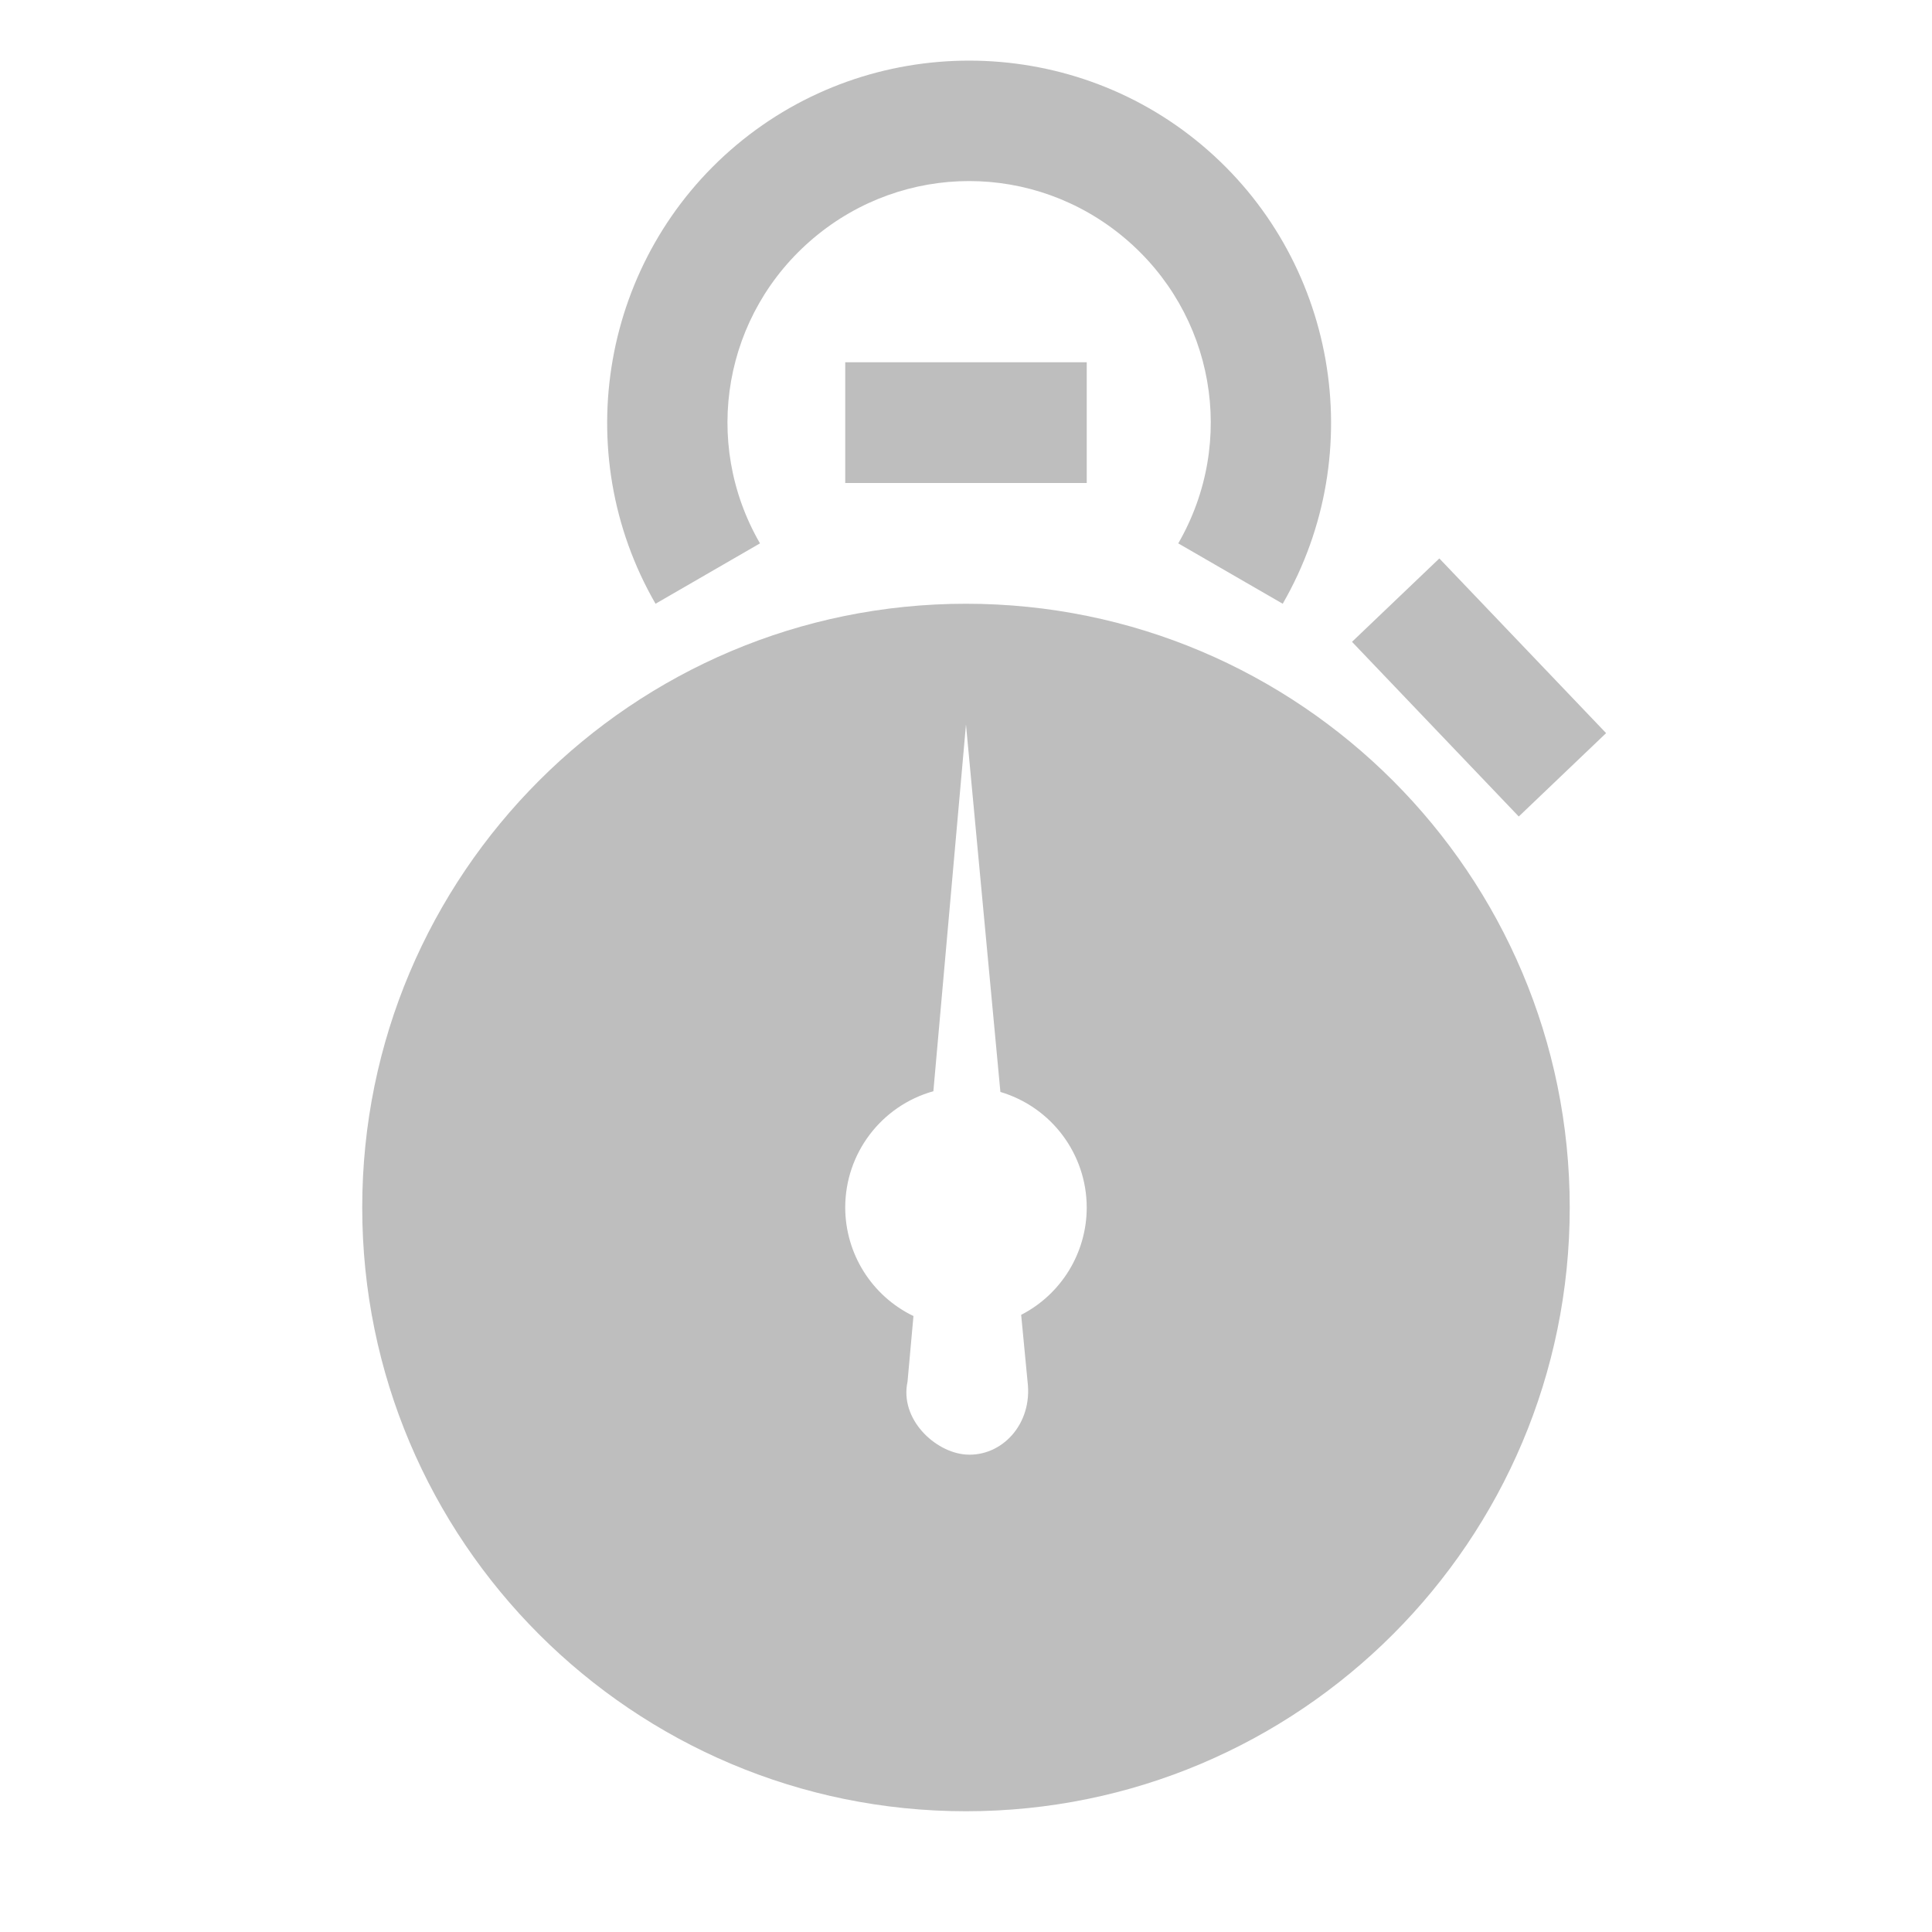
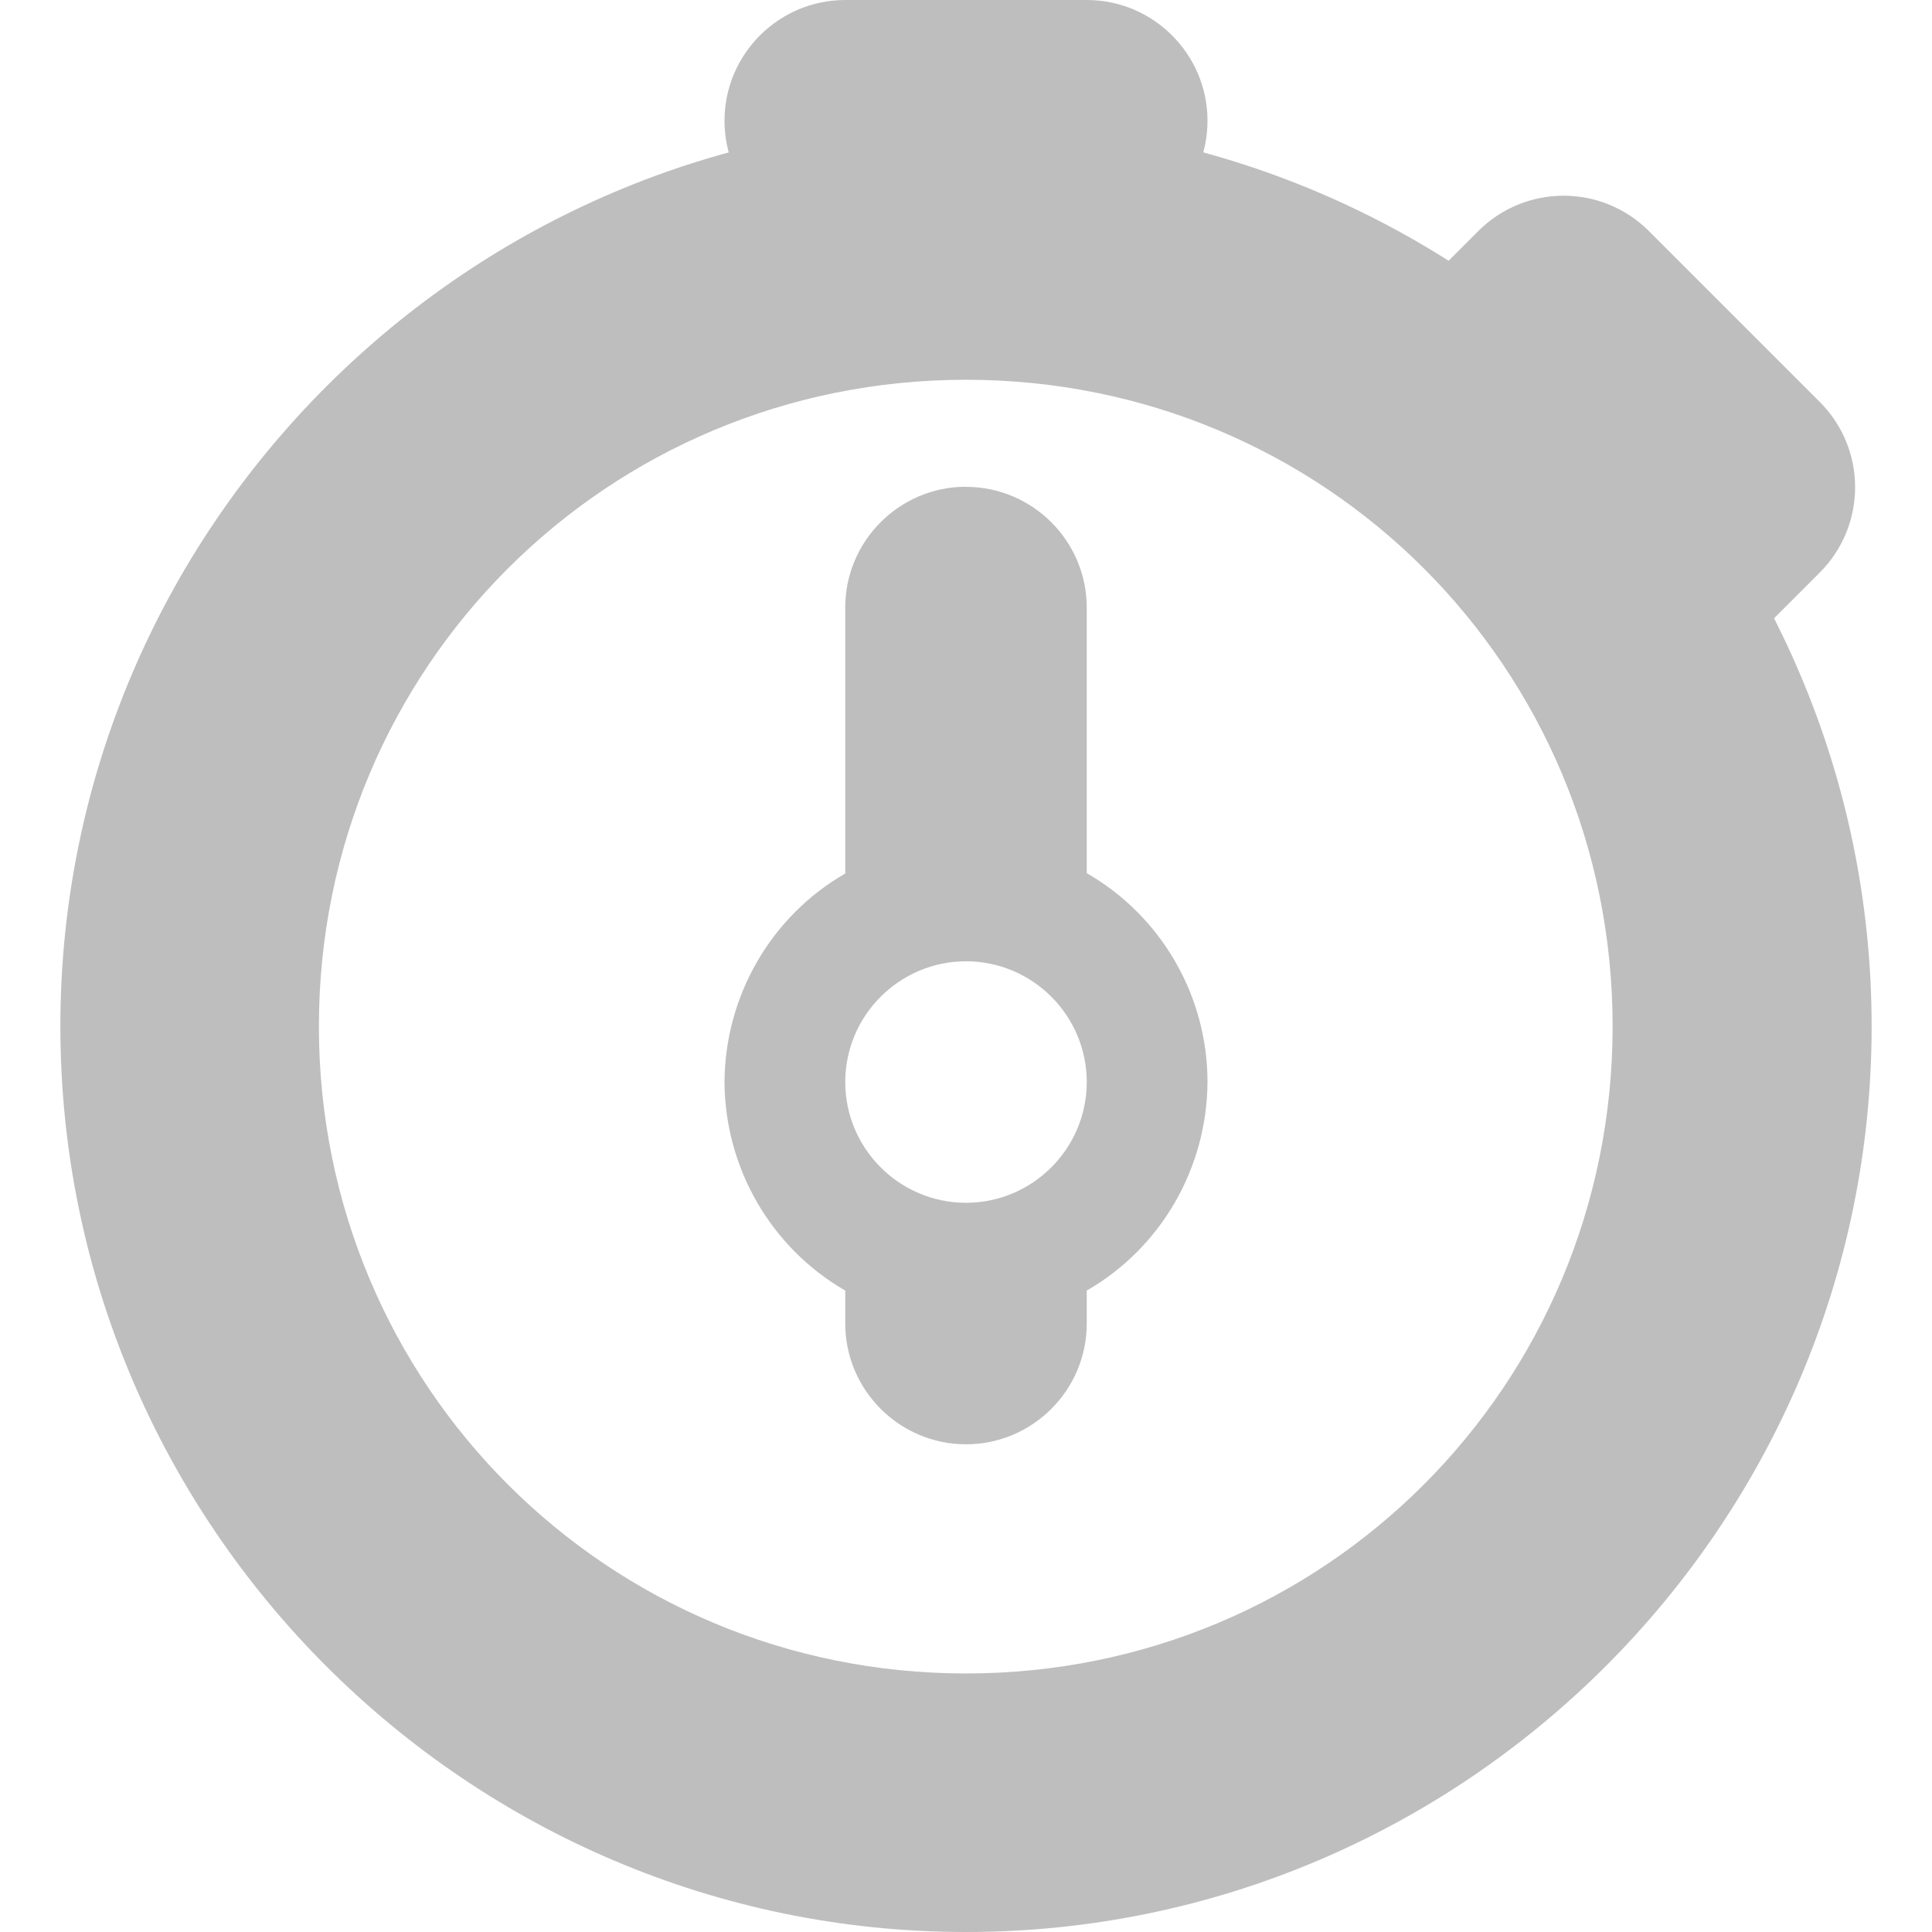
- <svg xmlns="http://www.w3.org/2000/svg" xmlns:ns1="http://www.openswatchbook.org/uri/2009/osb" height="16" id="svg7384" version="1.1" width="16">
-   <defs id="defs7386">
-     <linearGradient id="linearGradient7212" ns1:paint="solid">
-       <stop id="stop7214" offset="0" style="stop-color:#000000;stop-opacity:1;" />
-     </linearGradient>
-   </defs>
-   <g id="layer9" style="display:inline" transform="translate(-523.0002,105)">
-     <path d="m 531,-100 c -2.761,0 -5,2.239 -5,5 0,2.761 2.239,5 5,5 2.761,0 5,-2.239 5,-5 0,-2.761 -2.239,-5 -5,-5 z m 0,1 0.285,3.043 A 1,1 0 0 1 532,-95 a 1,1 0 0 1 -0.543,0.889 l 0.053,0.553 c 0.044,0.354 -0.216,0.624 -0.51,0.604 -0.257,-0.018 -0.551,-0.294 -0.484,-0.604 l 0.049,-0.543 A 1,1 0 0 1 530,-95 a 1,1 0 0 1 0.73,-0.963 L 531,-99 Z" id="path9349" style="color:#000000;clip-rule:nonzero;display:inline;overflow:visible;visibility:visible;opacity:1;isolation:auto;mix-blend-mode:normal;color-interpolation:sRGB;color-interpolation-filters:linearRGB;solid-color:#000000;solid-opacity:1;fill:#bebebe;fill-opacity:1;fill-rule:nonzero;stroke:none;stroke-width:2;stroke-linecap:butt;stroke-linejoin:miter;stroke-miterlimit:4;stroke-dasharray:none;stroke-dashoffset:0;stroke-opacity:1;marker:none;marker-start:none;marker-mid:none;marker-end:none;paint-order:normal;color-rendering:auto;image-rendering:auto;shape-rendering:auto;text-rendering:auto;enable-background:new" />
-     <rect height="1" id="rect9351" style="color:#000000;clip-rule:nonzero;display:inline;overflow:visible;visibility:visible;opacity:1;isolation:auto;mix-blend-mode:normal;color-interpolation:sRGB;color-interpolation-filters:linearRGB;solid-color:#000000;solid-opacity:1;fill:#bebebe;fill-opacity:1;fill-rule:nonzero;stroke:none;stroke-width:1;stroke-linecap:butt;stroke-linejoin:miter;stroke-miterlimit:4;stroke-dasharray:none;stroke-dashoffset:0;stroke-opacity:1;marker:none;marker-start:none;marker-mid:none;marker-end:none;paint-order:normal;color-rendering:auto;image-rendering:auto;shape-rendering:auto;text-rendering:auto;enable-background:new" width="2" x="530" y="-102" />
-     <path d="m 531.027,-104.498 c -0.686,0 -1.371,0.232 -1.928,0.699 -1.113,0.934 -1.396,2.541 -0.67,3.799 l 0.865,-0.5 c -0.487,-0.843 -0.299,-1.905 0.447,-2.531 0.746,-0.626 1.824,-0.626 2.57,0 0.746,0.626 0.934,1.688 0.447,2.531 l 0.865,0.5 c 0.726,-1.258 0.443,-2.865 -0.67,-3.799 -0.556,-0.467 -1.242,-0.699 -1.928,-0.699 z" id="path9353" style="color:#000000;font-style:normal;font-variant:normal;font-weight:normal;font-stretch:normal;font-size:medium;line-height:normal;font-family:sans-serif;text-indent:0;text-align:start;text-decoration:none;text-decoration-line:none;text-decoration-style:solid;text-decoration-color:#000000;letter-spacing:normal;word-spacing:normal;text-transform:none;direction:ltr;block-progression:tb;writing-mode:lr-tb;baseline-shift:baseline;text-anchor:start;white-space:normal;clip-rule:nonzero;display:inline;overflow:visible;visibility:visible;opacity:1;isolation:auto;mix-blend-mode:normal;color-interpolation:sRGB;color-interpolation-filters:linearRGB;solid-color:#000000;solid-opacity:1;fill:#bebebe;fill-opacity:1;fill-rule:nonzero;stroke:none;stroke-width:1;stroke-linecap:butt;stroke-linejoin:miter;stroke-miterlimit:4;stroke-dasharray:none;stroke-dashoffset:0;stroke-opacity:1;marker:none;paint-order:normal;color-rendering:auto;image-rendering:auto;shape-rendering:auto;text-rendering:auto;enable-background:new" />
-     <rect height="1" id="rect9373" style="color:#000000;clip-rule:nonzero;display:inline;overflow:visible;visibility:visible;opacity:1;isolation:auto;mix-blend-mode:normal;color-interpolation:sRGB;color-interpolation-filters:linearRGB;solid-color:#000000;solid-opacity:1;fill:#bebebe;fill-opacity:1;fill-rule:nonzero;stroke:none;stroke-width:1;stroke-linecap:butt;stroke-linejoin:miter;stroke-miterlimit:4;stroke-dasharray:none;stroke-dashoffset:0;stroke-opacity:1;marker:none;marker-start:none;marker-mid:none;marker-end:none;paint-order:normal;color-rendering:auto;image-rendering:auto;shape-rendering:auto;text-rendering:auto;enable-background:new" transform="matrix(0.6905321,0.7233017,-0.7233017,0.6905321,0,0)" width="2" x="296.778" y="-456.221" />
+ <svg xmlns="http://www.w3.org/2000/svg" height="16px" viewBox="0 0 16 16" width="16px">
+   <filter id="a" height="100%" width="100%" x="0%" y="0%">
+     <feColorMatrix in="SourceGraphic" type="matrix" values="0 0 0 0 1 0 0 0 0 1 0 0 0 0 1 0 0 0 1 0" />
+   </filter>
+   <mask id="b">
+     <g filter="url(#a)">
+       <rect fill-opacity="0.2" height="16" width="16" />
+     </g>
+   </mask>
+   <clipPath id="c">
+     <rect height="152" width="192" />
+   </clipPath>
+   <mask id="d">
+     <g filter="url(#a)">
+       <rect fill-opacity="0.2" height="16" width="16" />
+     </g>
+   </mask>
+   <clipPath id="e">
+     <rect height="152" width="192" />
+   </clipPath>
+   <mask id="f">
+     <g filter="url(#a)">
+       <rect fill-opacity="0.2" height="16" width="16" />
+     </g>
+   </mask>
+   <clipPath id="g">
+     <rect height="152" width="192" />
+   </clipPath>
+   <mask id="h">
+     <g filter="url(#a)">
+       <rect fill-opacity="0.2" height="16" width="16" />
+     </g>
+   </mask>
+   <clipPath id="i">
+     <rect height="152" width="192" />
+   </clipPath>
+   <mask id="j">
+     <g filter="url(#a)">
+       <rect fill-opacity="0.2" height="16" width="16" />
+     </g>
+   </mask>
+   <clipPath id="k">
+     <rect height="152" width="192" />
+   </clipPath>
+   <mask id="l">
+     <g filter="url(#a)">
+       <rect fill-opacity="0.2" height="16" width="16" />
+     </g>
+   </mask>
+   <clipPath id="m">
+     <rect height="152" width="192" />
+   </clipPath>
+   <mask id="n">
+     <g filter="url(#a)">
+       <rect fill-opacity="0.2" height="16" width="16" />
+     </g>
+   </mask>
+   <clipPath id="o">
+     <rect height="152" width="192" />
+   </clipPath>
+   <mask id="p">
+     <g filter="url(#a)">
+       <rect fill-opacity="0.05" height="16" width="16" />
+     </g>
+   </mask>
+   <clipPath id="q">
+     <rect height="152" width="192" />
+   </clipPath>
+   <g clip-path="url(#c)" mask="url(#b)" transform="matrix(1 0 0 1 -168 -16)">
+     <path d="m 94.215 39.391 l -3.379 7.25 l -1.812 -0.844 l 3.379 -7.25 z m 0 0" />
+   </g>
+   <g clip-path="url(#e)" mask="url(#d)" transform="matrix(1 0 0 1 -168 -16)">
+     <path d="m 97.84 41.082 l -3.379 7.25 l -1.812 -0.844 l 3.379 -7.254 z m 0 0" />
+   </g>
+   <g clip-path="url(#g)" mask="url(#f)" transform="matrix(1 0 0 1 -168 -16)">
+     <path d="m 101.465 42.773 l -3.379 7.25 l -1.812 -0.848 l 3.379 -7.25 z m 0 0" />
+   </g>
+   <g clip-path="url(#i)" mask="url(#h)" transform="matrix(1 0 0 1 -168 -16)">
+     <path d="m 68 38.129 h 8 v 2 h -8 z m 0 0" />
+   </g>
+   <g clip-path="url(#k)" mask="url(#j)" transform="matrix(1 0 0 1 -168 -16)">
+     <path d="m 70 28.129 v 8 h -2 v -8 z m 0 0" />
+   </g>
+   <g clip-path="url(#m)" mask="url(#l)" transform="matrix(1 0 0 1 -168 -16)">
+     <path d="m 74 28.129 v 8 h -2 v -8 z m 0 0" />
+   </g>
+   <g clip-path="url(#o)" mask="url(#n)" transform="matrix(1 0 0 1 -168 -16)">
+     <path d="m 78 28.129 v 8 h -2 v -8 z m 0 0" />
+   </g>
+   <g clip-path="url(#q)" mask="url(#p)" transform="matrix(1 0 0 1 -168 -16)">
+     <path d="m 73.375 58.156 c -3.605 -0.137 -7.211 0.266 -10.691 1.199 c -15.863 4.273 -26.82 18.738 -26.637 35.164 c 0.699 -15.68 11.477 -29.094 26.637 -33.164 c 19.203 -5.145 38.945 6.254 44.09 25.457 c 0.766 2.914 1.16 5.914 1.18 8.93 c 0.168 -3.684 -0.23 -7.367 -1.18 -10.93 c -4.086 -15.246 -17.625 -26.055 -33.398 -26.656 z m 0 0" />
+   </g>
+   <g fill="#bebebe">
+     <path d="m 8 1 c -4.129 0 -7.5 3.371 -7.5 7.5 s 3.371 7.5 7.5 7.5 s 7.5 -3.371 7.5 -7.5 s -3.371 -7.5 -7.5 -7.5 z m 0 2.145 c 2.973 0 5.355 2.383 5.355 5.355 s -2.383 5.359 -5.355 5.359 s -5.359 -2.387 -5.359 -5.359 s 2.387 -5.355 5.359 -5.355 z m 0 0" />
+     <path d="m 8 4.031 c -0.551 0 -1 0.449 -1 1 v 2.203 c -0.617 0.355 -0.996 1.016 -1 1.727 c 0.004 0.711 0.383 1.371 1 1.727 v 0.273 c 0 0.551 0.449 1 1 1 s 1 -0.449 1 -1 v -0.273 c 0.617 -0.355 0.996 -1.016 1 -1.727 c 0 -0.715 -0.383 -1.375 -1 -1.73 v -2.199 c 0 -0.551 -0.449 -1 -1 -1 z m 0 3.93 c 0.551 0 1 0.449 1 1 c 0 0.551 -0.449 1 -1 1 s -1 -0.449 -1 -1 c 0 -0.551 0.449 -1 1 -1 z m 0 0" />
+     <path d="m 7 0 h 2 c 0.551 0 1 0.449 1 1 s -0.449 1 -1 1 h -2 c -0.551 0 -1 -0.449 -1 -1 s 0.449 -1 1 -1 z m 0 0" />
+     <path d="m 13.656 1.914 l 1.414 1.414 c 0.391 0.391 0.391 1.023 0 1.414 l -0.551 0.551 c -0.391 0.391 -1.023 0.391 -1.414 0 l -1.414 -1.414 c -0.391 -0.391 -0.391 -1.023 0 -1.414 l 0.551 -0.551 c 0.391 -0.391 1.023 -0.391 1.414 0 z m 0 0" />
  </g>
</svg>
